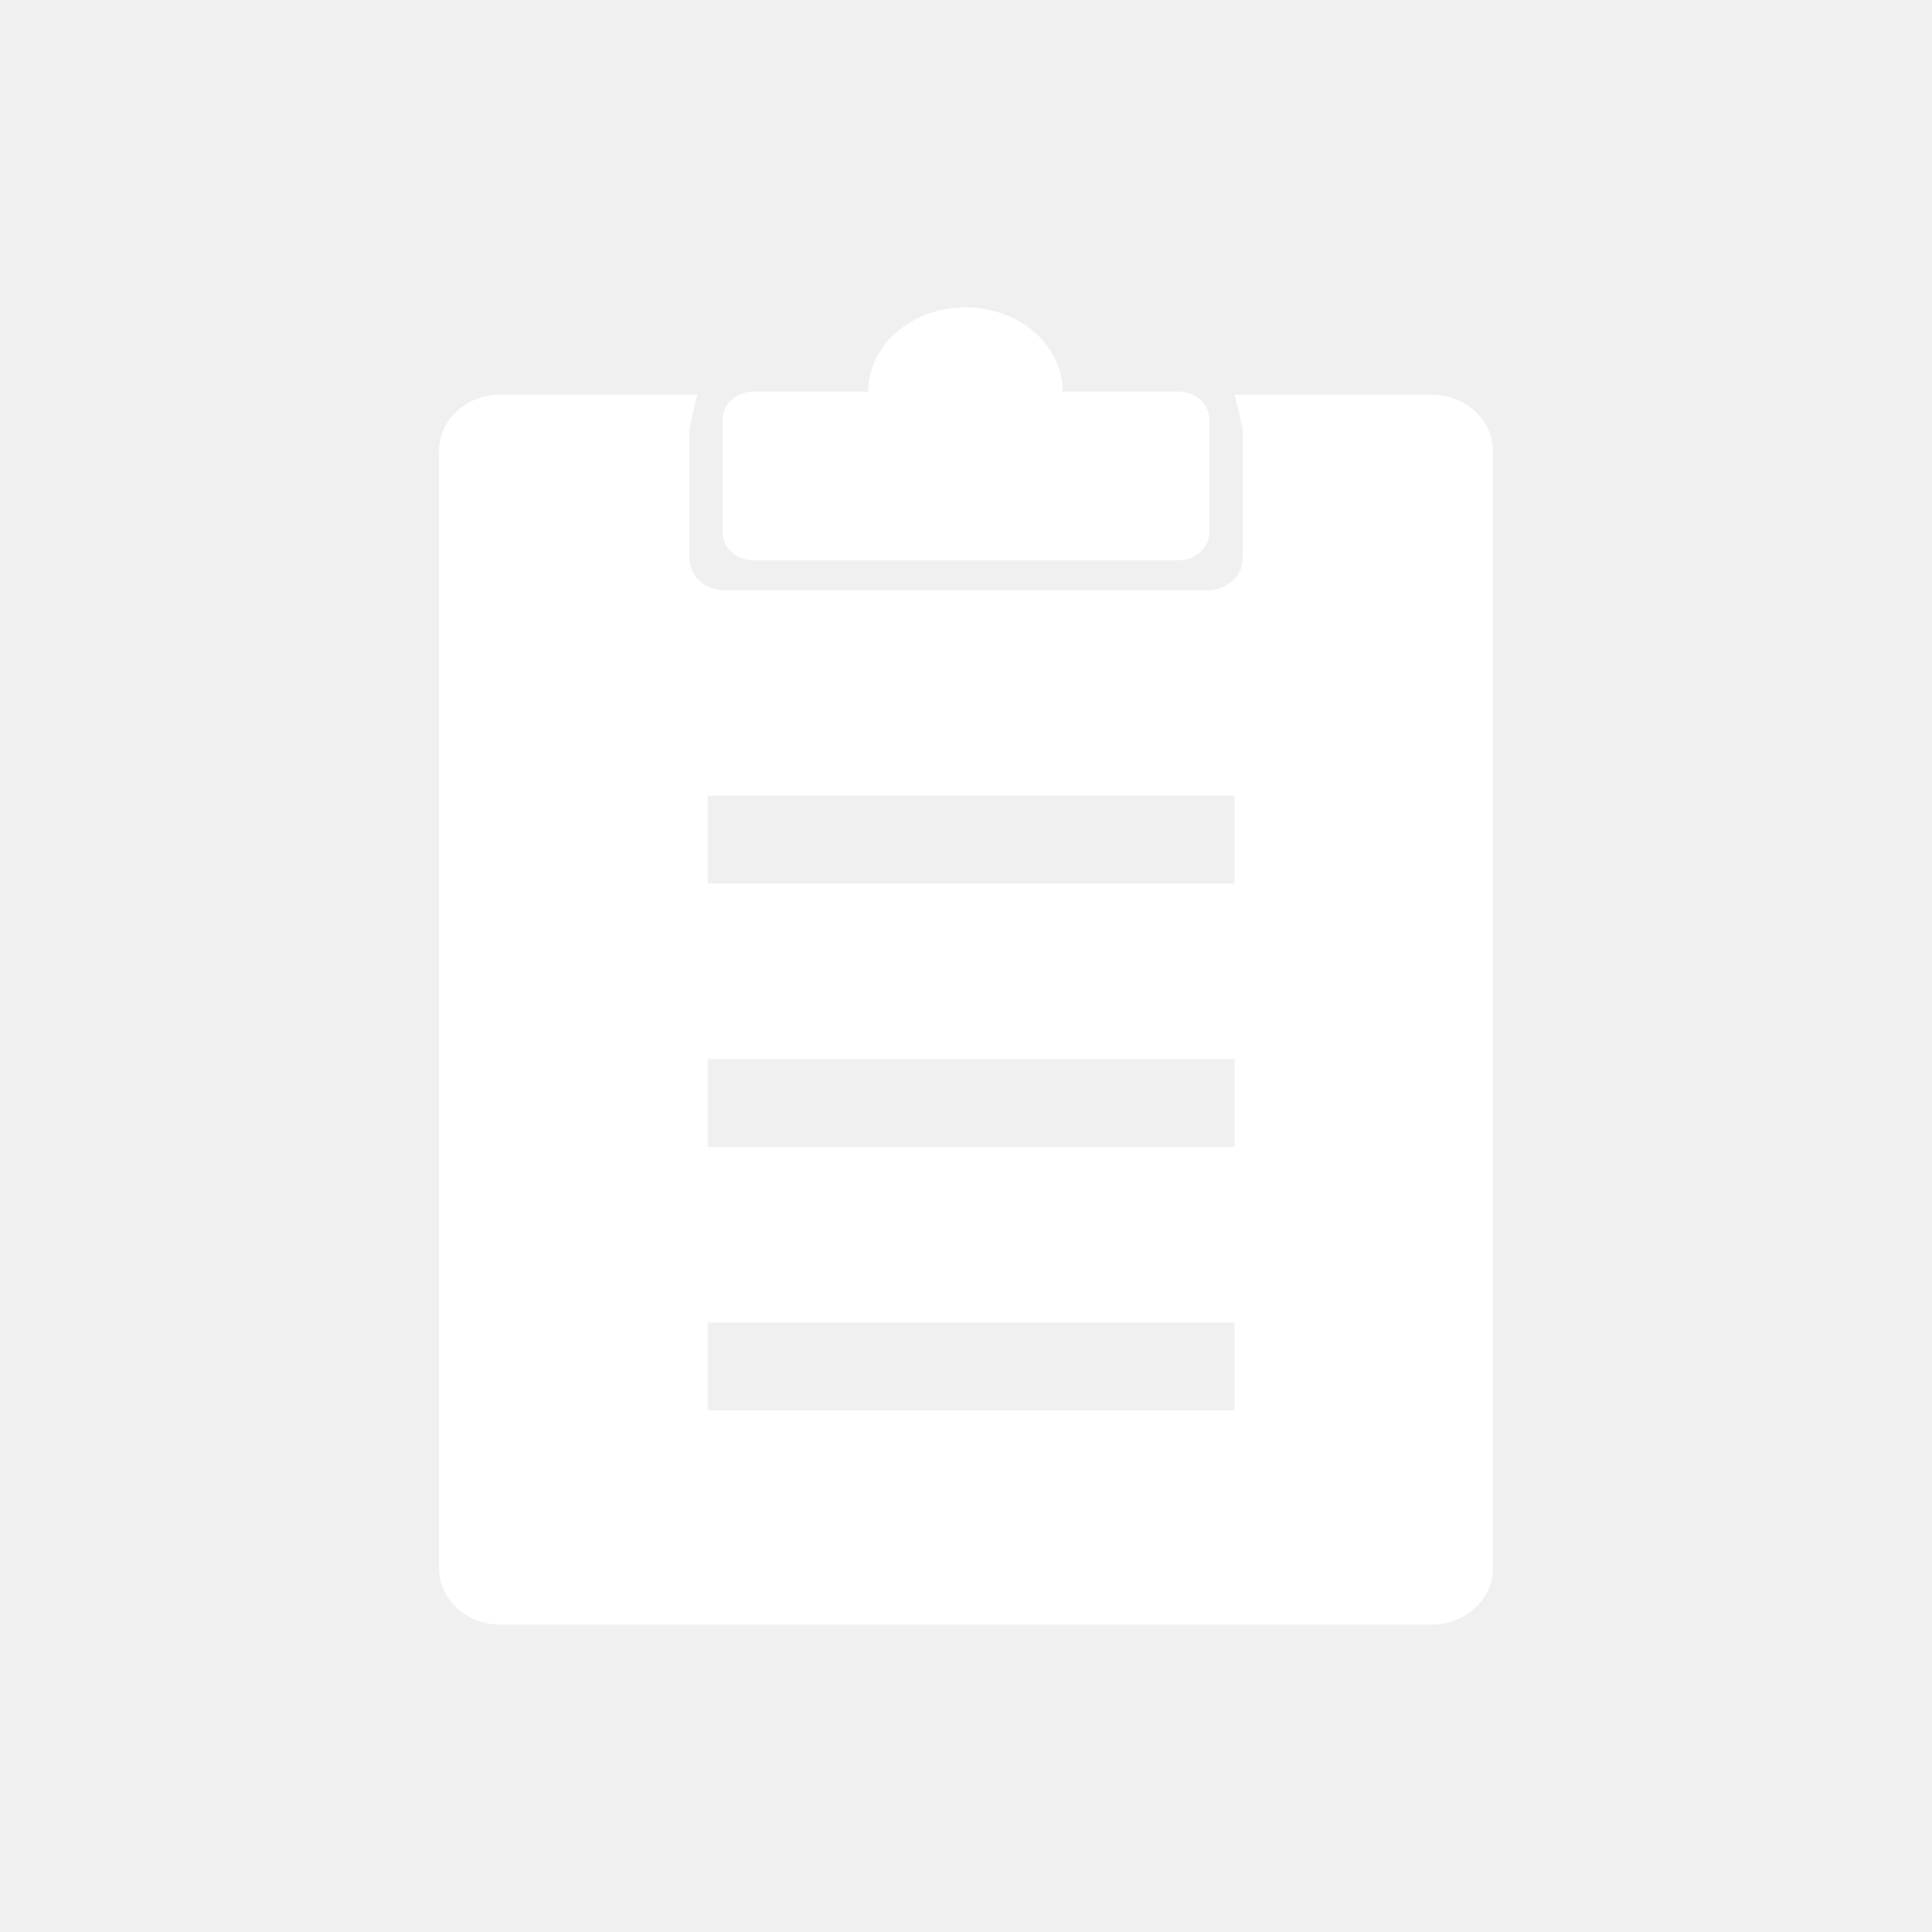
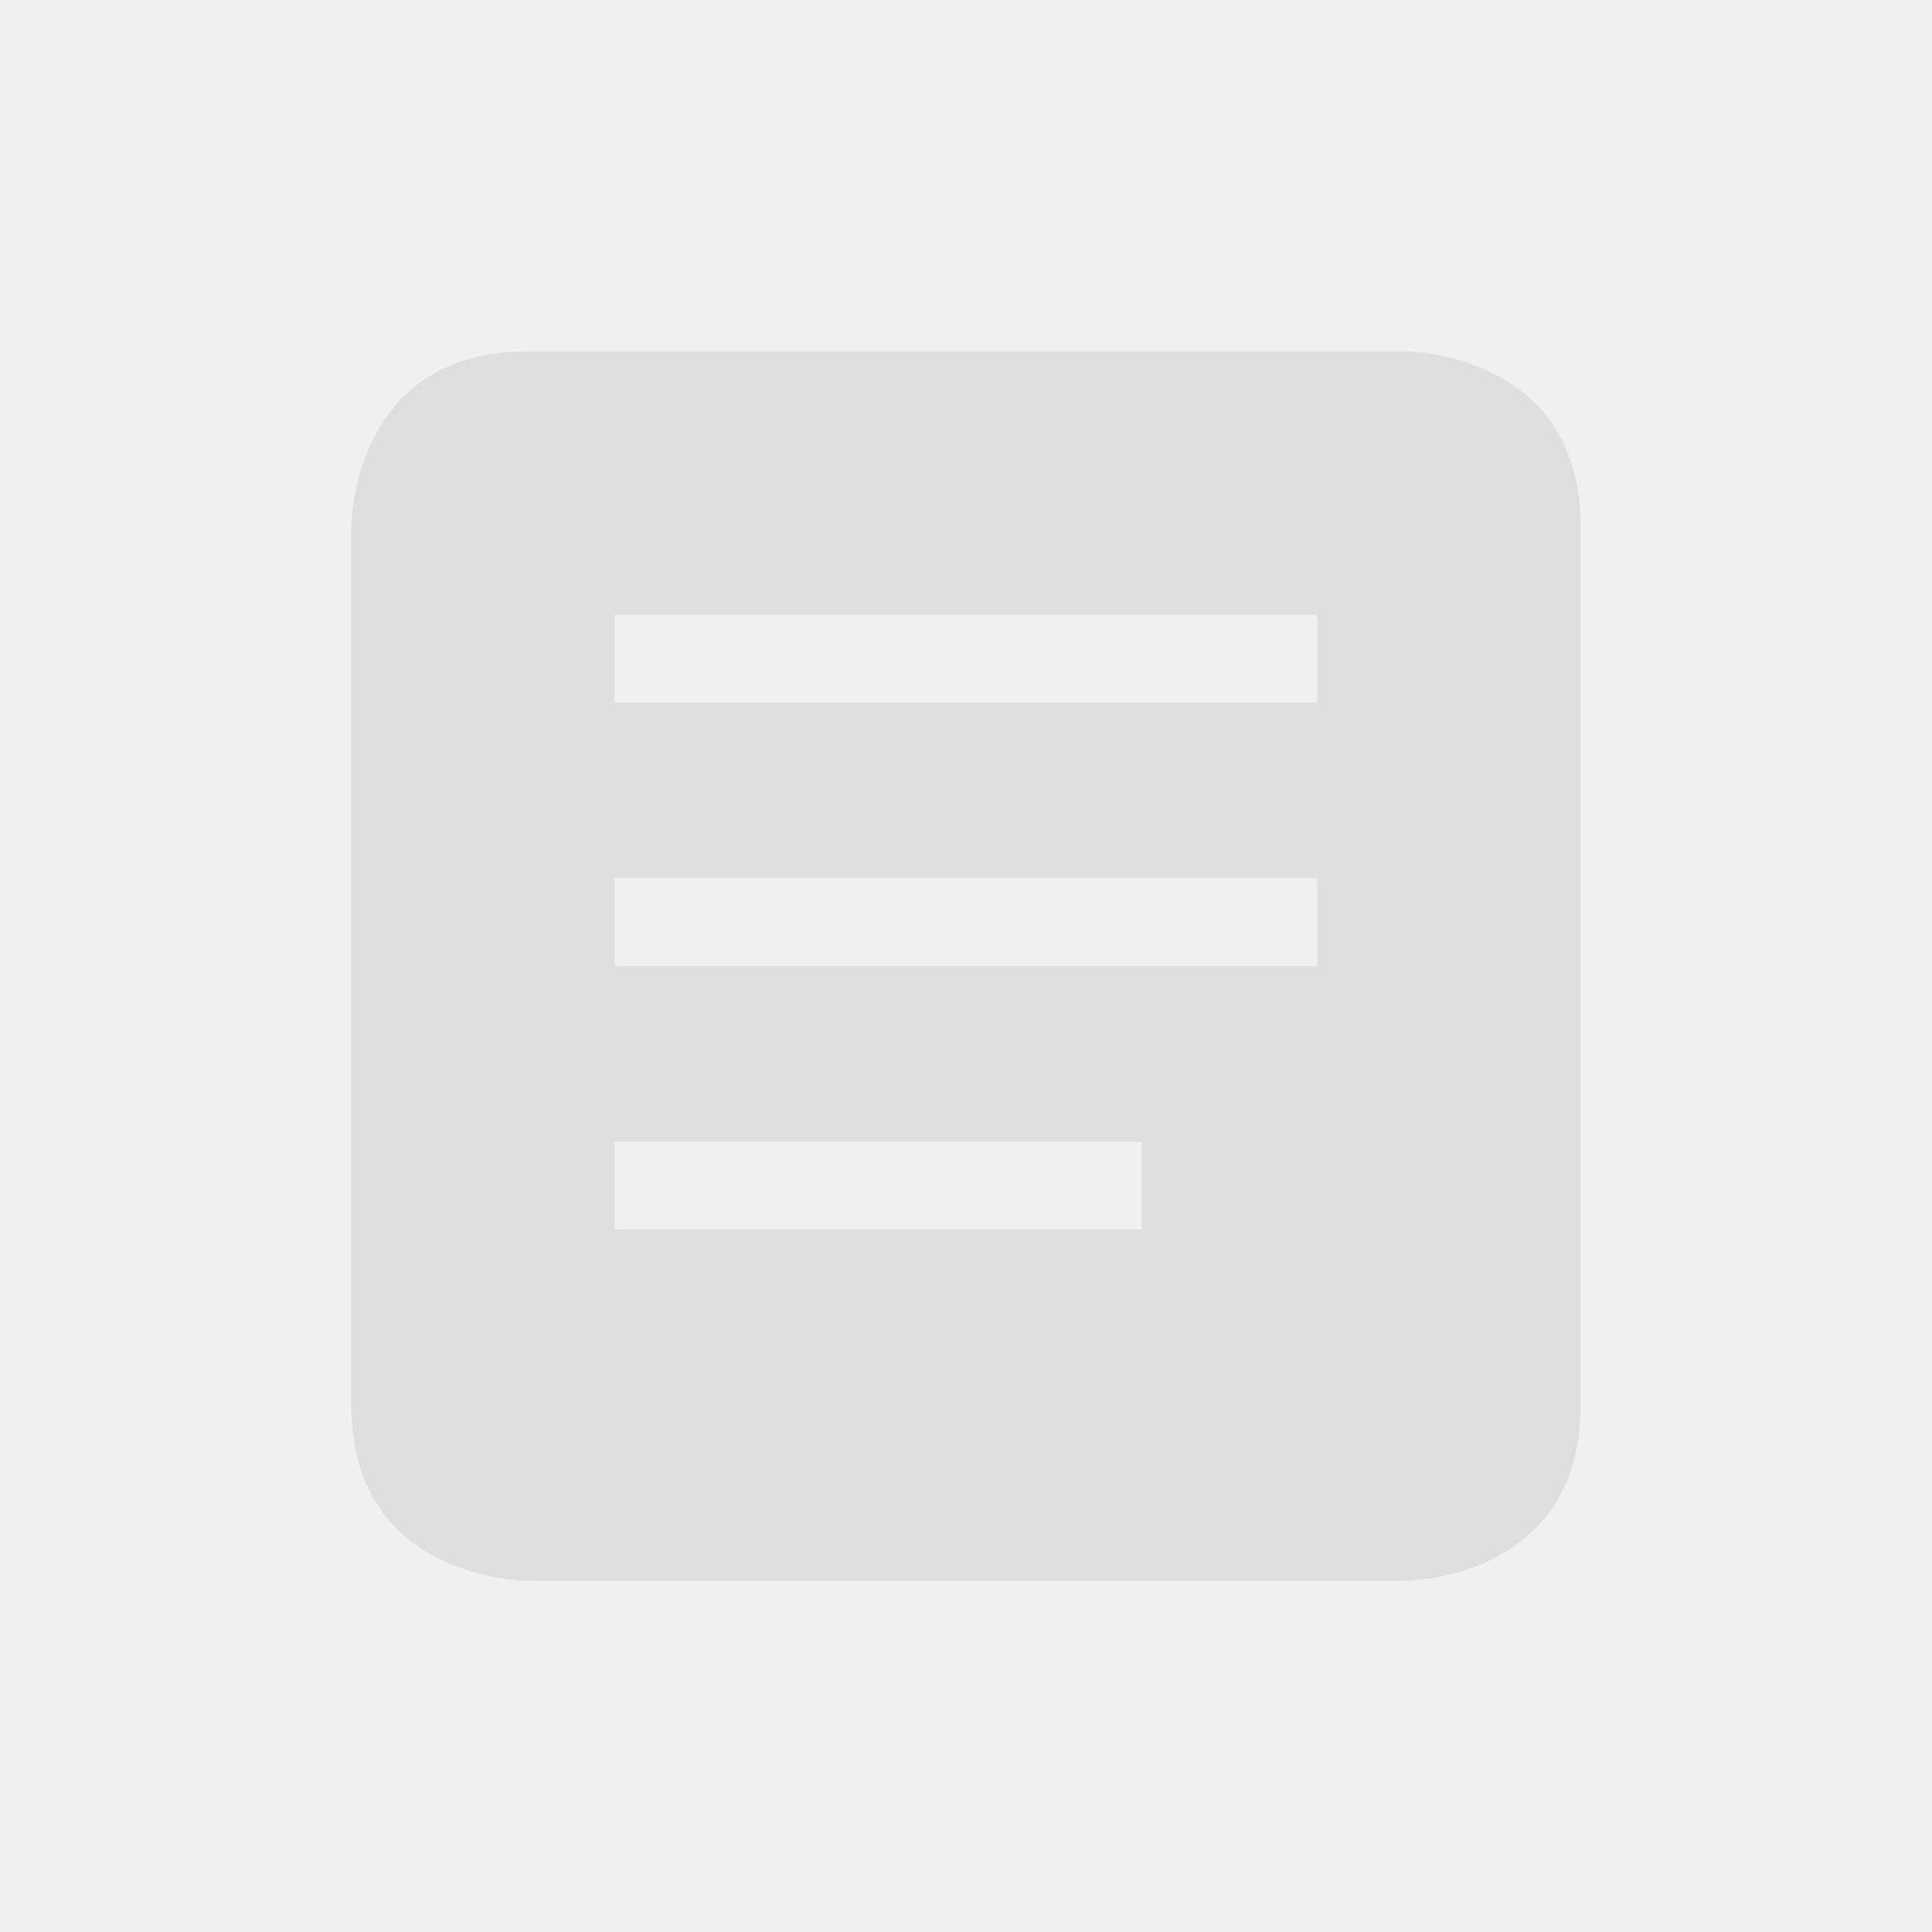
<svg xmlns="http://www.w3.org/2000/svg" xmlns:ns1="http://www.openswatchbook.org/uri/2009/osb" id="svg7384" width="22" height="22" version="1.1" style="enable-background:new">
  <defs id="defs7386">
    <style id="current-color-scheme" type="text/css">
   .ColorScheme-Text { color:#dedede; } .ColorScheme-Highlight { color:#5294e2; } .ColorScheme-ButtonBackground { color:#dedede; }
  </style>
    <linearGradient id="linearGradient5606" ns1:paint="solid">
      <stop id="stop5608" offset="0" style="stop-color:currentColor;stop-opacity:1" />
    </linearGradient>
  </defs>
  <g id="knotes">
    <path id="rect4148" d="m 0,0 h 22 c 0,0 0,0 0,0 v 22 c 0,0 0,0 0,0 H 0 c 0,0 0,0 0,0 V 0 c 0,0 0,0 0,0 z" style="opacity:0;fill:currentColor;fill-opacity:1;fill-rule:nonzero;stroke:none;stroke-width:1;stroke-linecap:round;stroke-linejoin:round;stroke-miterlimit:4;stroke-dasharray:none;stroke-dashoffset:0;stroke-opacity:1" />
-     <path id="path821" d="M 10.994,3.5 C 10.383,3.5 9.887,3.929 9.887,4.459 H 8.58 c -0.195,0 -0.352,0.143 -0.352,0.32 v 1.281 c 0,0.177 0.157,0.32 0.352,0.32 h 4.84 c 0.195,0 0.352,-0.144 0.352,-0.32 v -1.281 c 0,-0.177 -0.157,-0.32 -0.352,-0.32 H 12.1 C 12.1,3.929 11.605,3.5 10.994,3.5 Z M 5.699,4.494 C 5.313,4.494 5,4.78 5,5.131 V 17.863 C 5,18.214 5.313,18.5 5.699,18.5 h 4.502 1.598 4.5 C 16.685,18.5 17,18.214 17,17.863 V 10.975 5.131 C 17,4.78 16.685,4.494 16.299,4.494 h -2.24 l 0.08,0.332 c 0.007,0.028 0.012,0.054 0.012,0.078 V 6.359 c 0,0.201 -0.18,0.363 -0.4,0.363 h -5.5 c -0.221,0 -0.4,-0.163 -0.4,-0.363 V 4.904 c 0,-0.024 0.003,-0.05 0.01,-0.078 L 7.941,4.494 Z m 2.359,4.566 h 6 v 1 h -6 z m 0,3 h 6 v 1 h -6 z m 0,3 h 6 v 1 h -6 z" style="fill:#ffffff;fill-opacity:1;stroke-width:0.021" />
+     <g transform="translate(-702.0002,334.0034)" id="g6545" style="display:inline;enable-background:new">
+       <rect y="-331.003" x="705" height="16" width="16" id="rect35722" style="color:#bebebe;display:inline;overflow:visible;visibility:visible;opacity:0.515;fill:none;stroke:none;stroke-width:3;marker:none;enable-background:accumulate" />
+       <path style="display:inline;fill:#dedede;fill-opacity:1;stroke:none;enable-background:new" d="m 708,-330.003 c -2,0 -2,2 -2,2 v 10 c 0,2 2,2 2,2 h 10 c 0,0 2,0 2,-2 v -10 c 0,-2 -2,-2 -2,-2 h -2 z m 1,3 h 8 v 1 h -8 z m 0,3 h 8 v 1 h -8 z m 0,3 h 6 v 1 h -6 z" id="path13686" />
+     </g>
  </g>
</svg>
